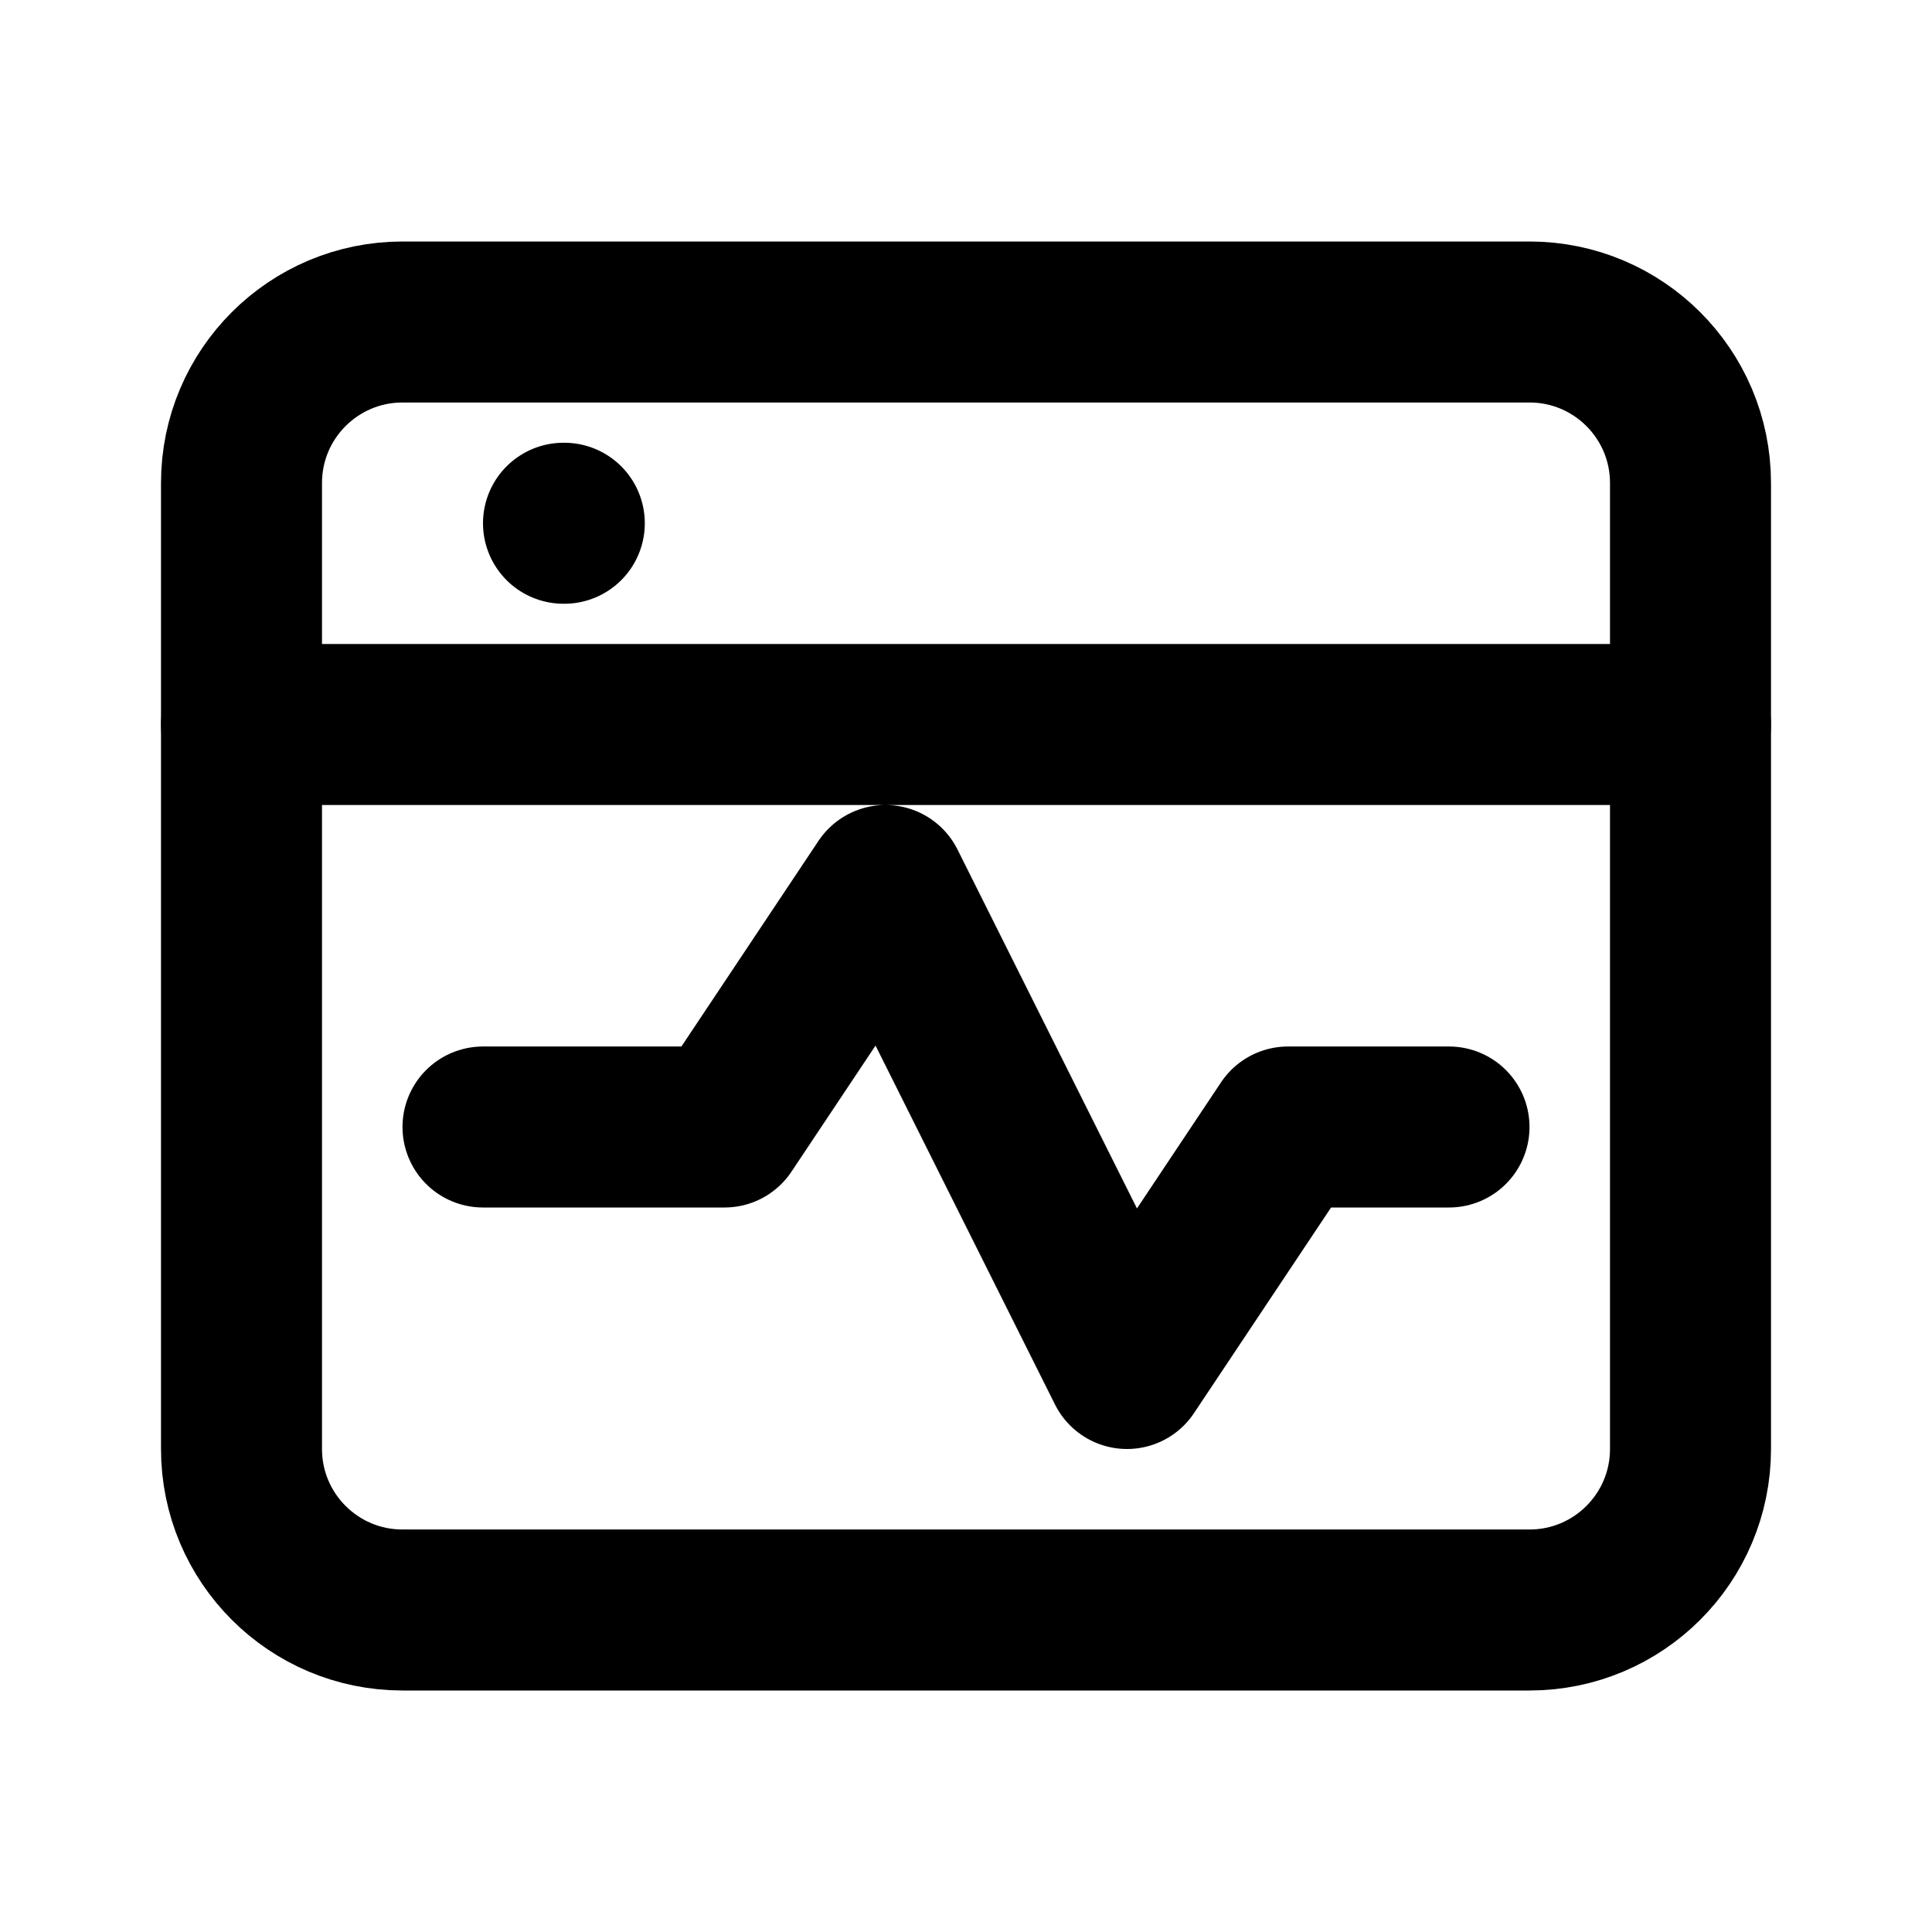
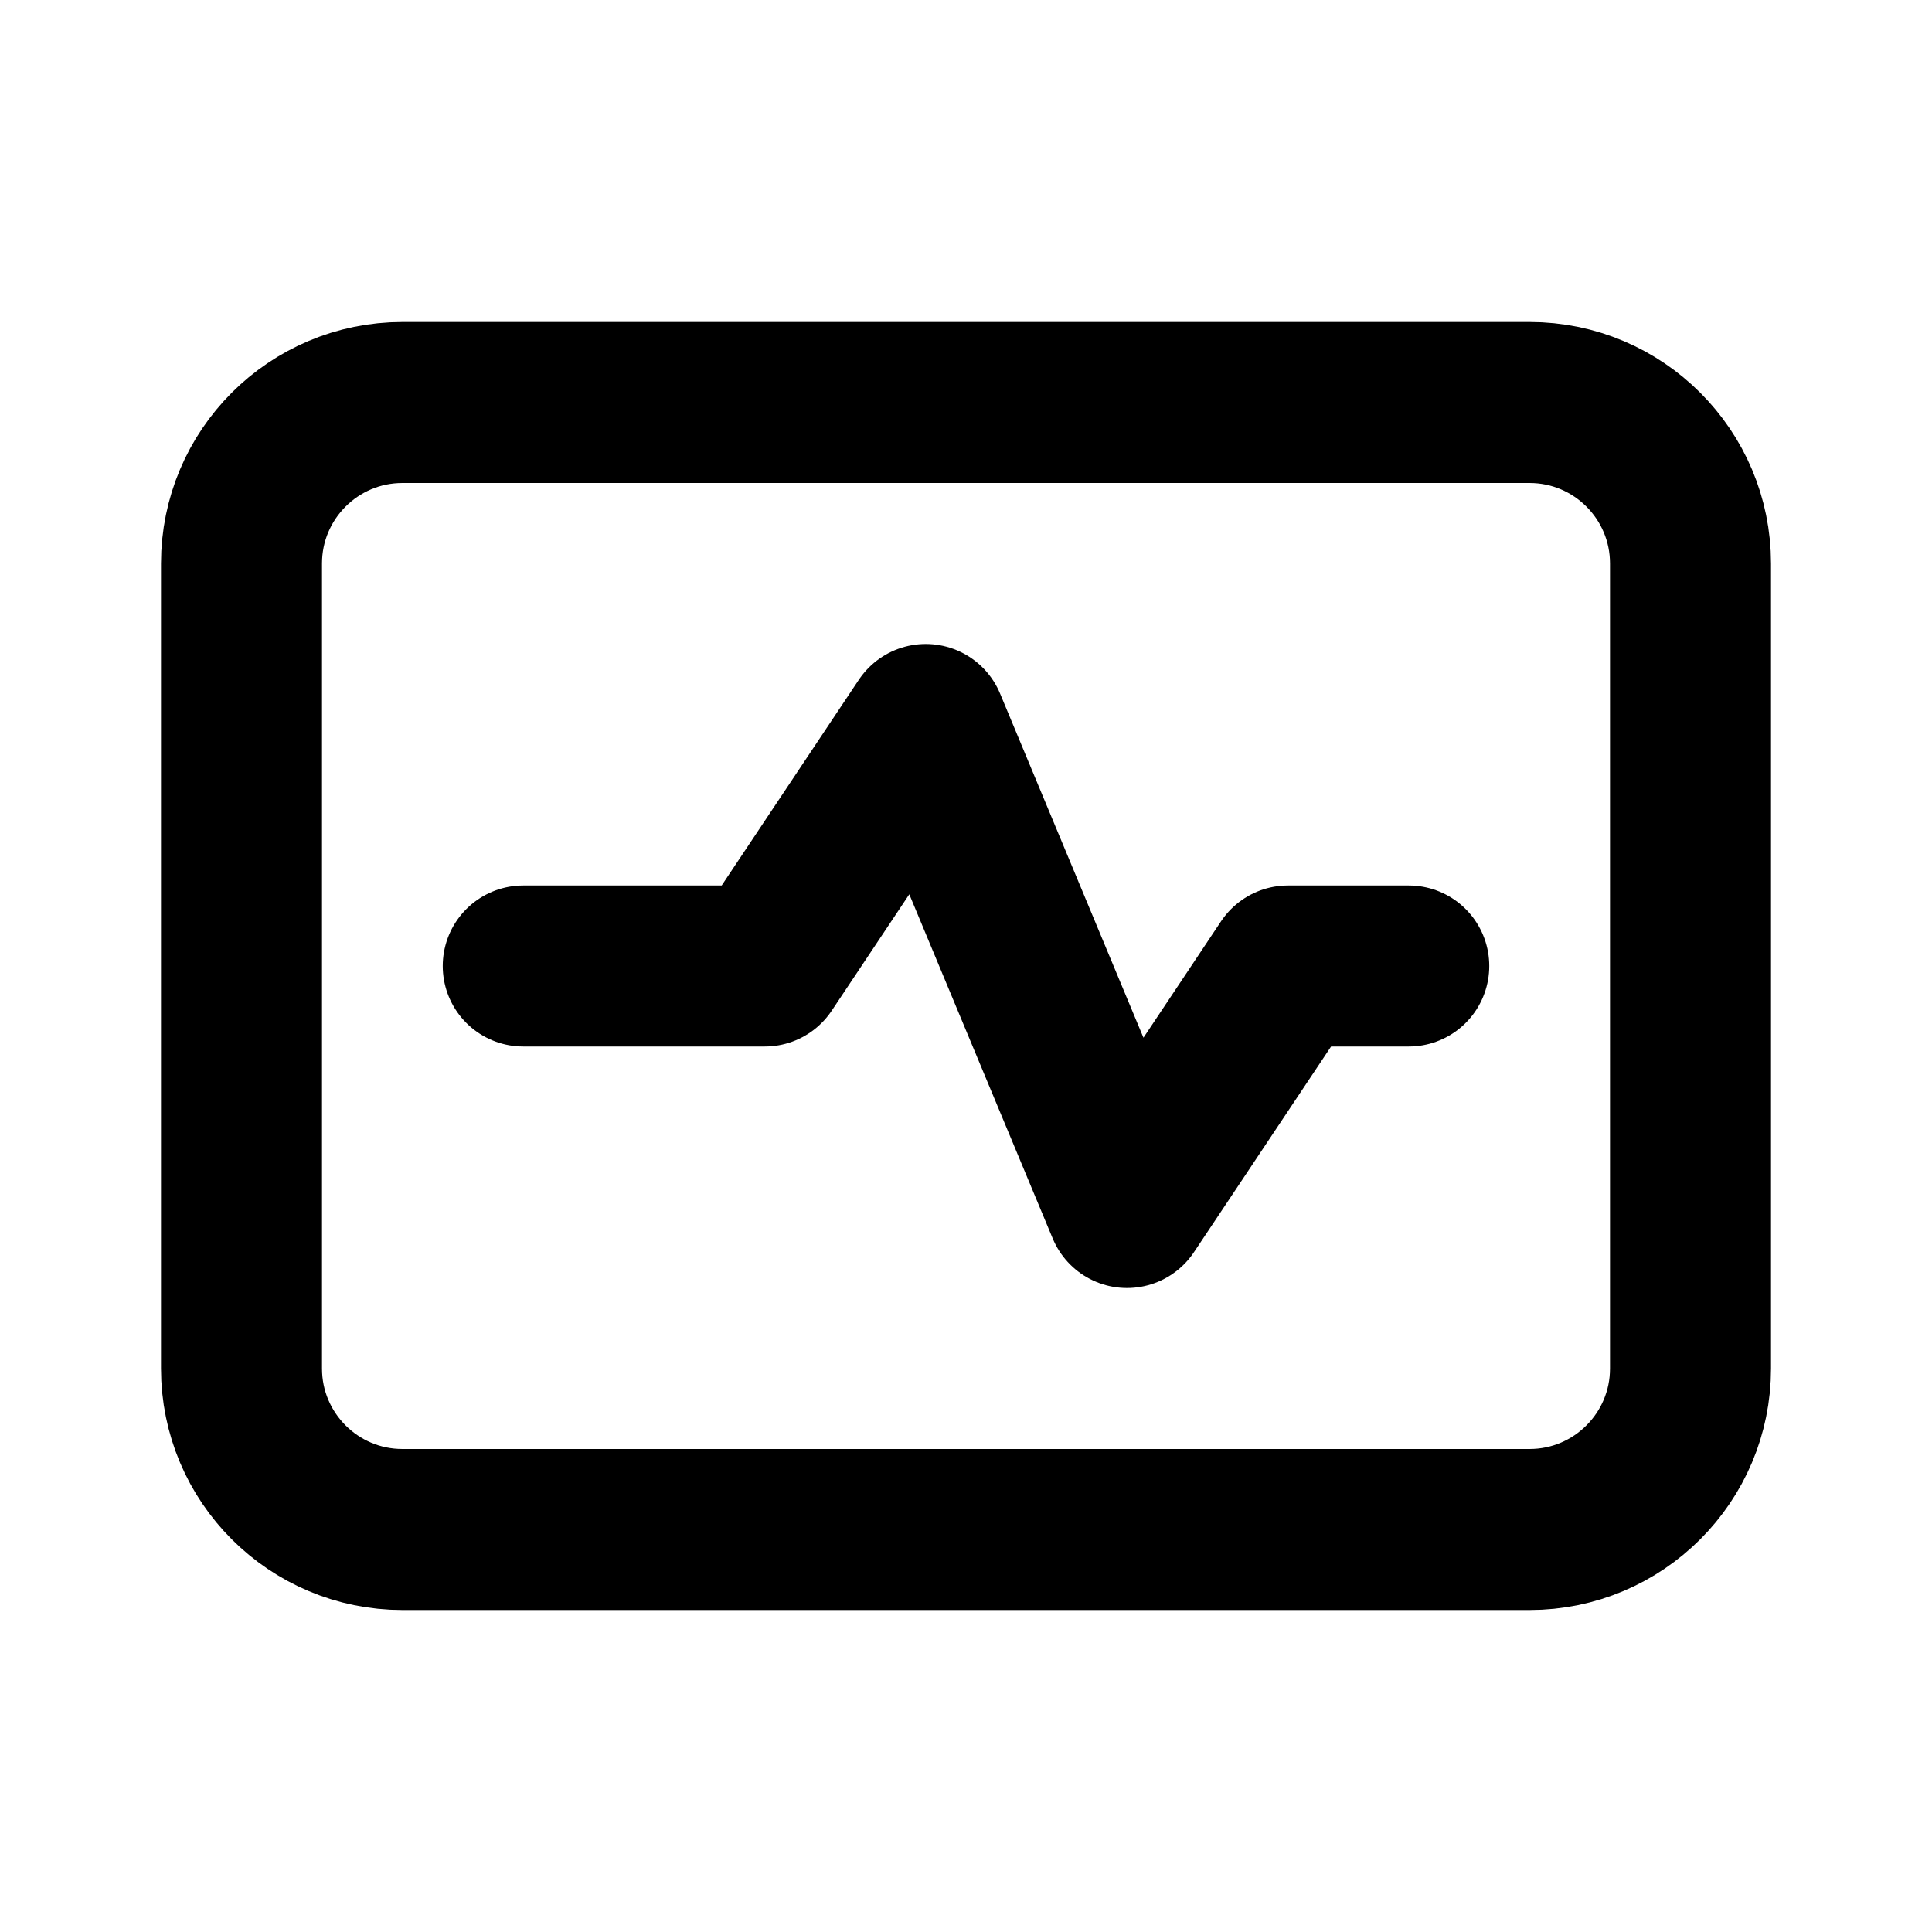
<svg xmlns="http://www.w3.org/2000/svg" viewBox="0 0 24 24" fill="none" stroke="currentColor" stroke-width="2" stroke-linecap="round" stroke-linejoin="round">
-   <rect x="3" y="4" width="18" height="16" rx="2" />
-   <path d="M3 9h18M7 6.5h.01M6 14h3l2-3 3 6 2-3h2" />
+   <rect x="3" y="5" width="18" height="14" rx="2" />
+   <path d="M6.5 12h3l2-3 2.5 6 2-3h1.5" />
</svg>
